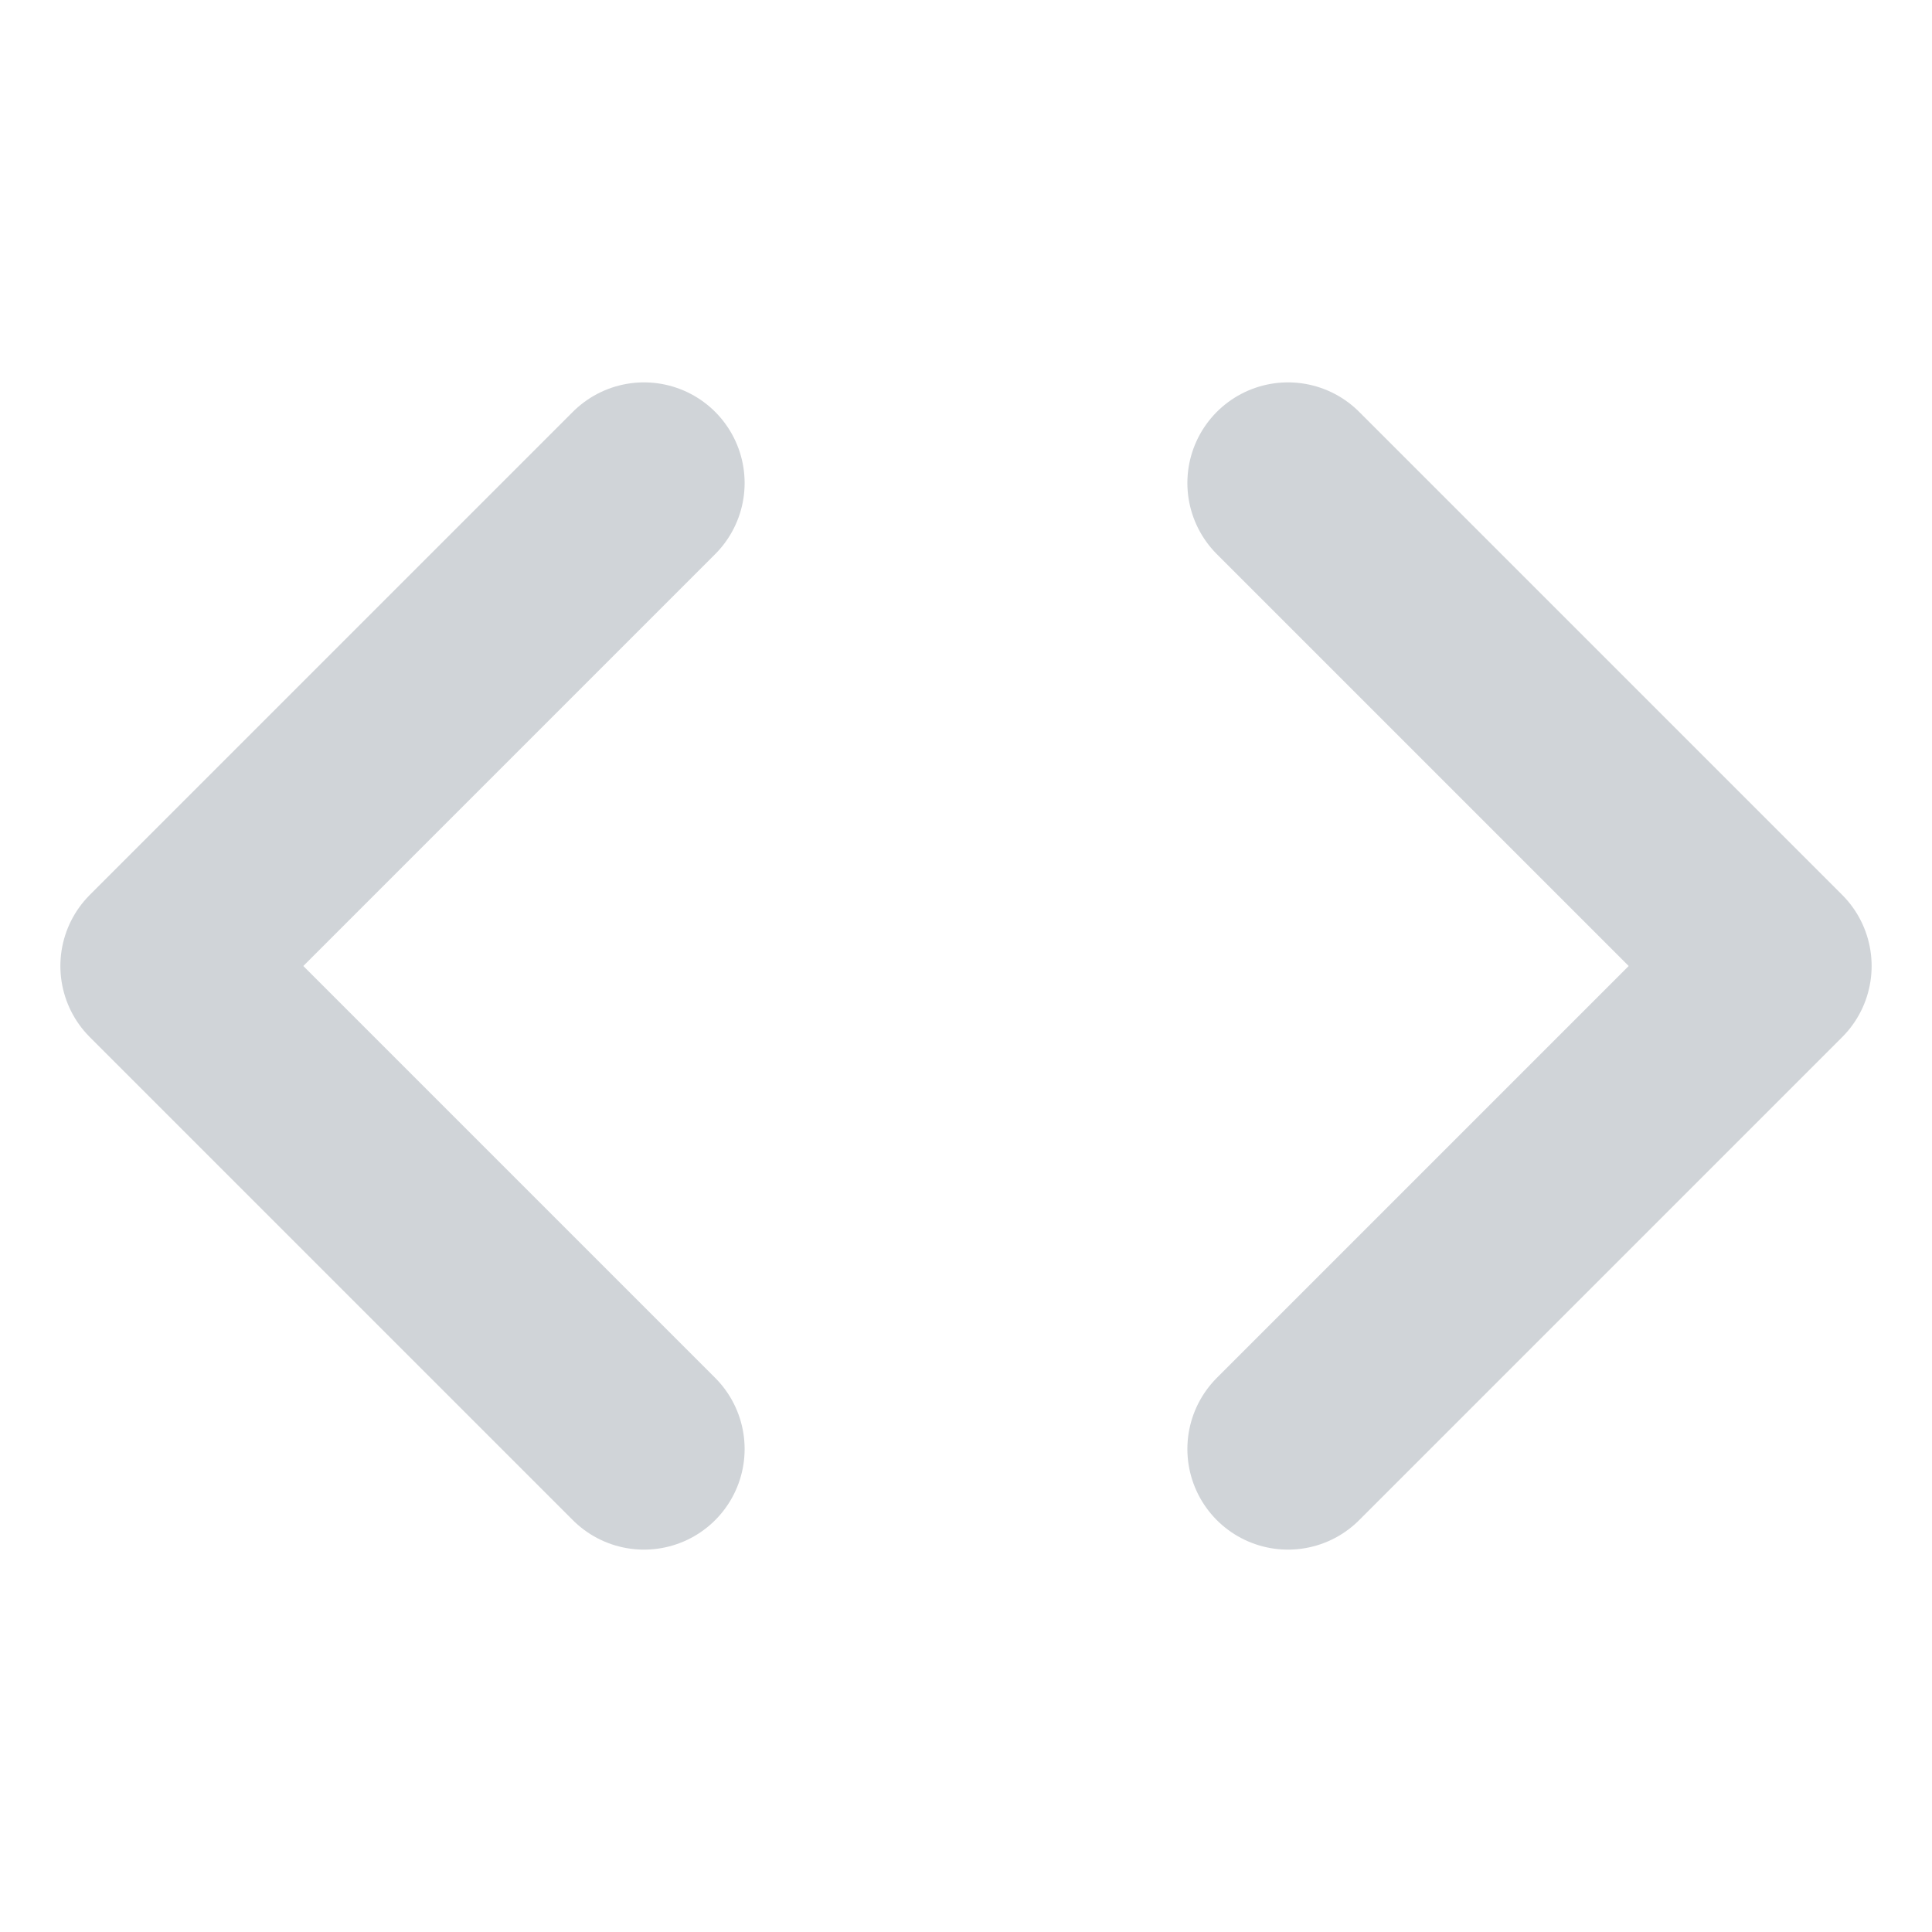
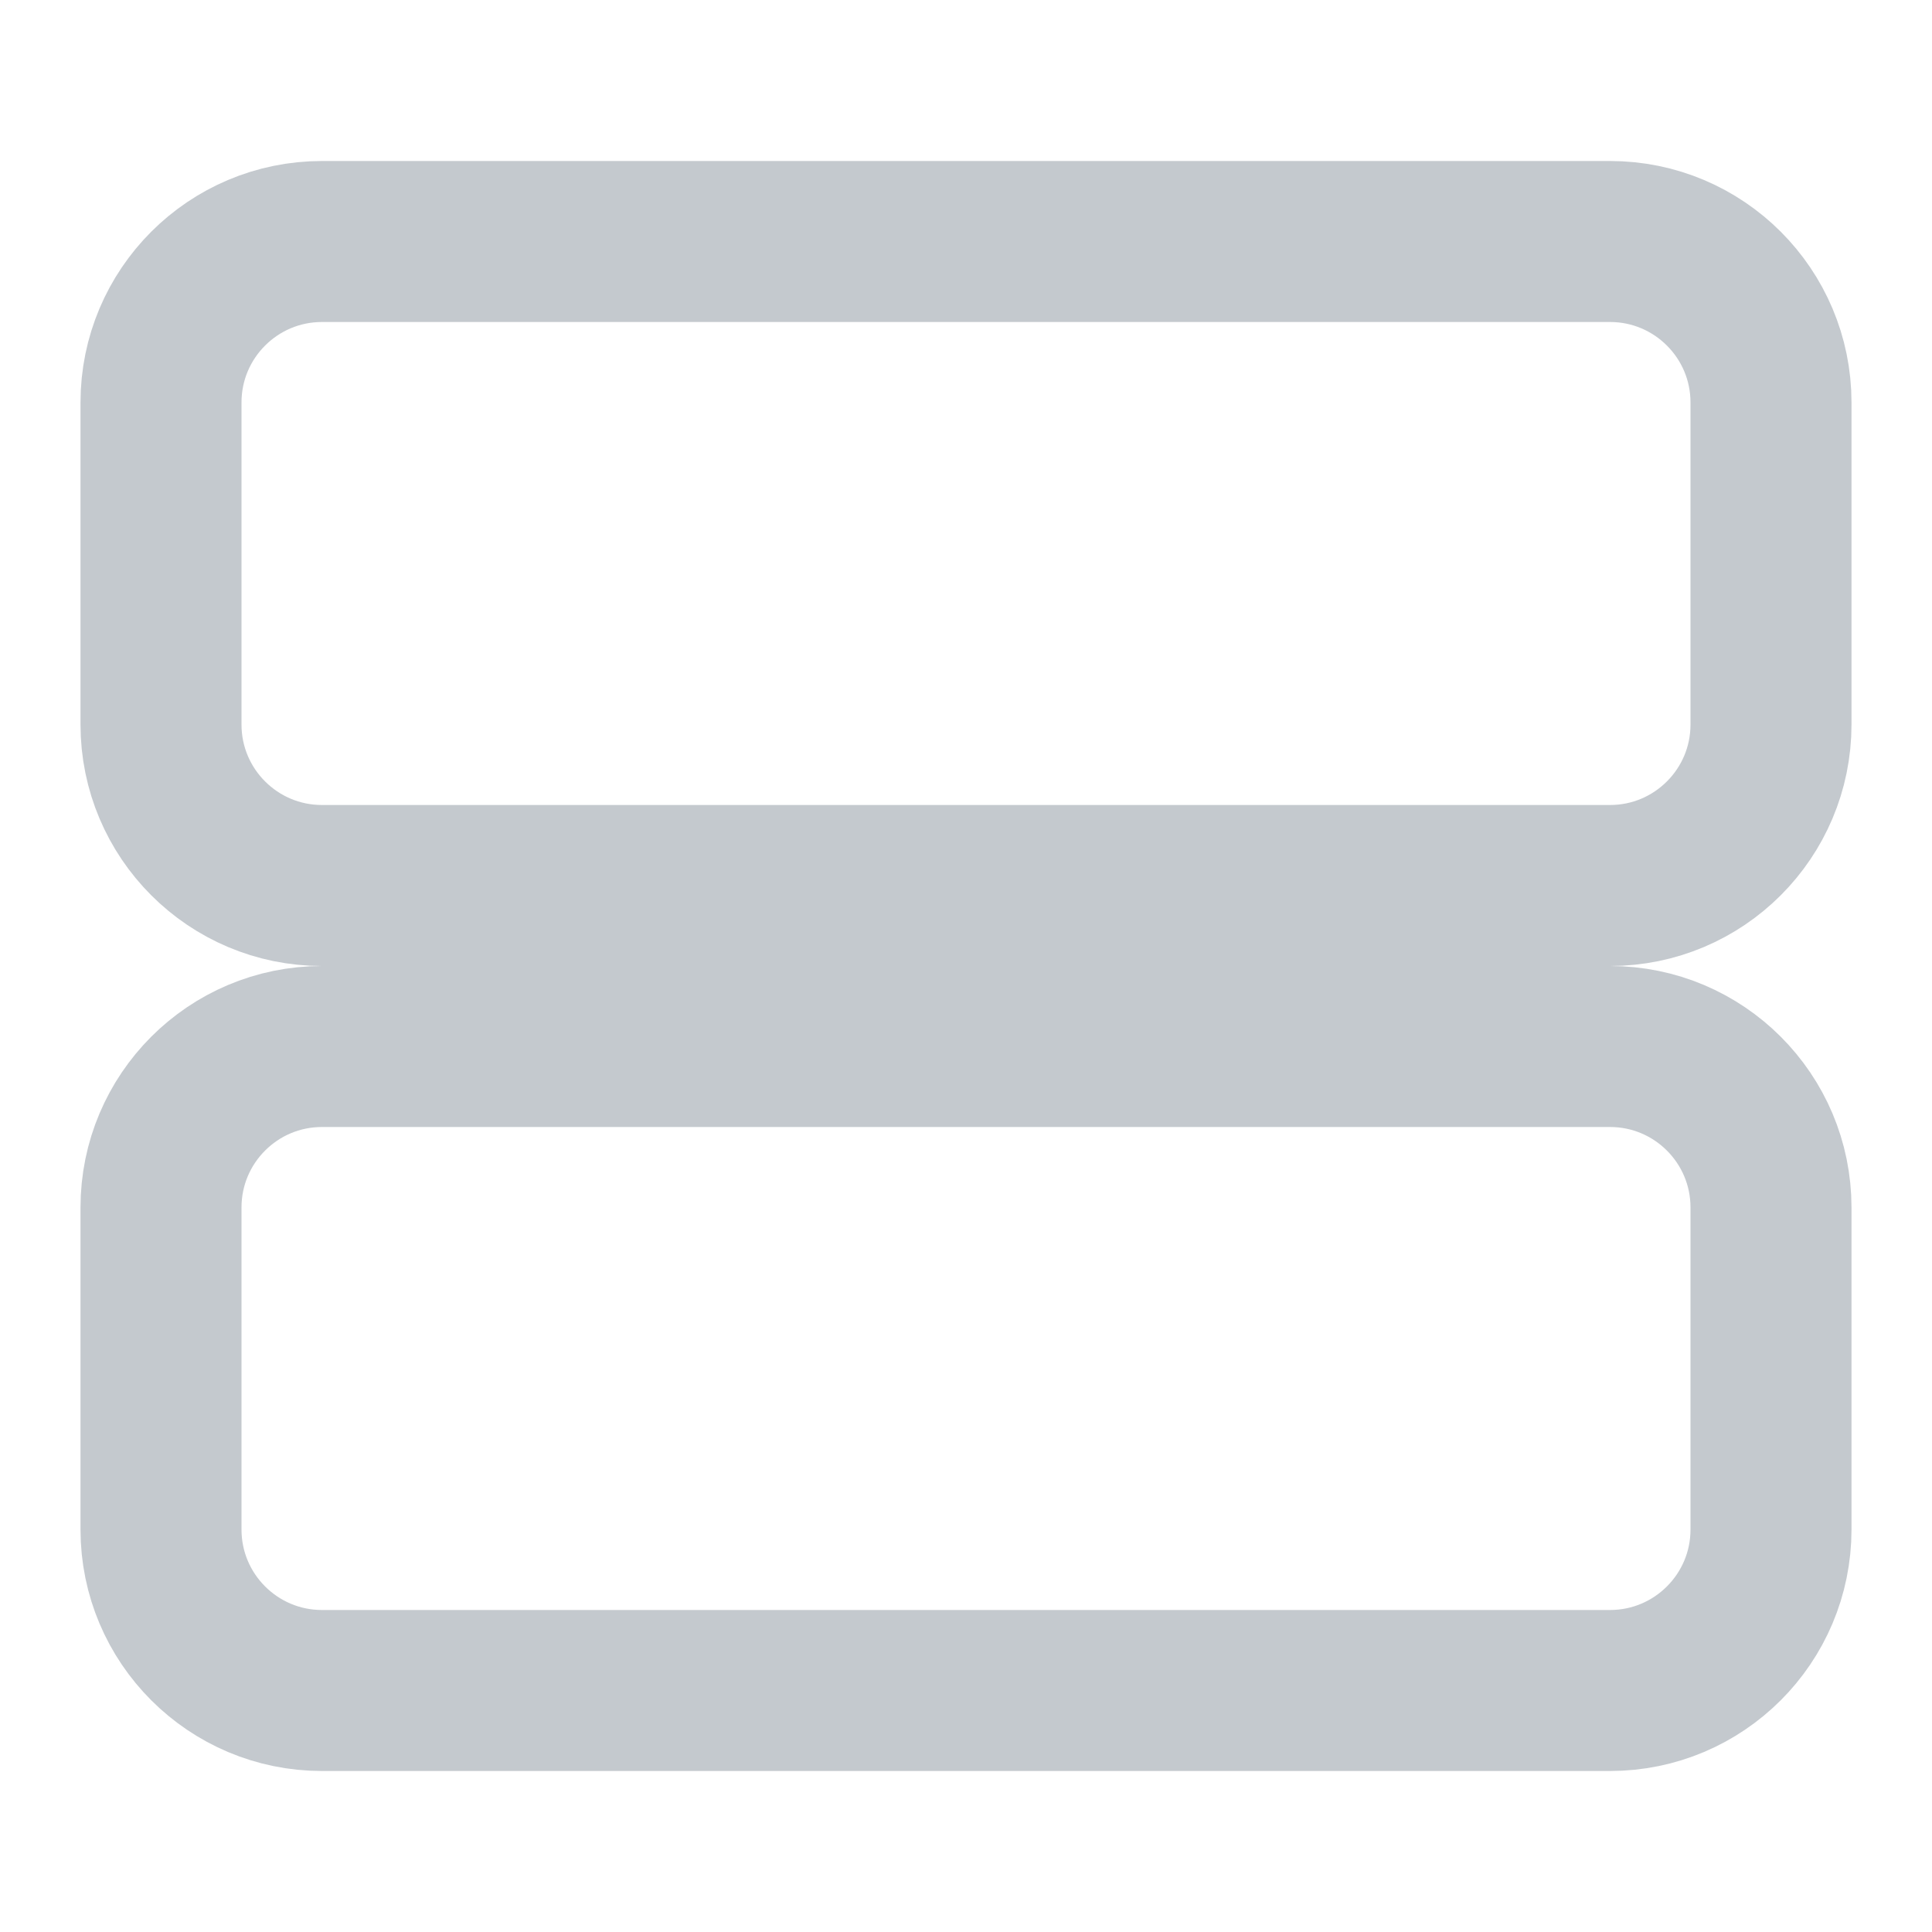
- <svg xmlns="http://www.w3.org/2000/svg" viewBox="0 0 24 24" fill="none" stroke="#d0d4d8" stroke-width="2.5" stroke-linecap="round" stroke-linejoin="round">
-   <polyline points="16 18 22 12 16 6" />
-   <polyline points="8 6 2 12 8 18" />
+ <svg xmlns="http://www.w3.org/2000/svg" viewBox="0 0 24 24" fill="none" stroke="#c4c9ce" stroke-width="2" stroke-linecap="round" stroke-linejoin="round">
+   <path d="M4 3h16a2 2 0 0 1 2 2v4a2 2 0 0 1-2 2H4a2 2 0 0 1-2-2V5a2 2 0 0 1 2-2z" />
+   <path d="M4 13h16a2 2 0 0 1 2 2v4a2 2 0 0 1-2 2H4a2 2 0 0 1-2-2v-4a2 2 0 0 1 2-2z" />
</svg>
